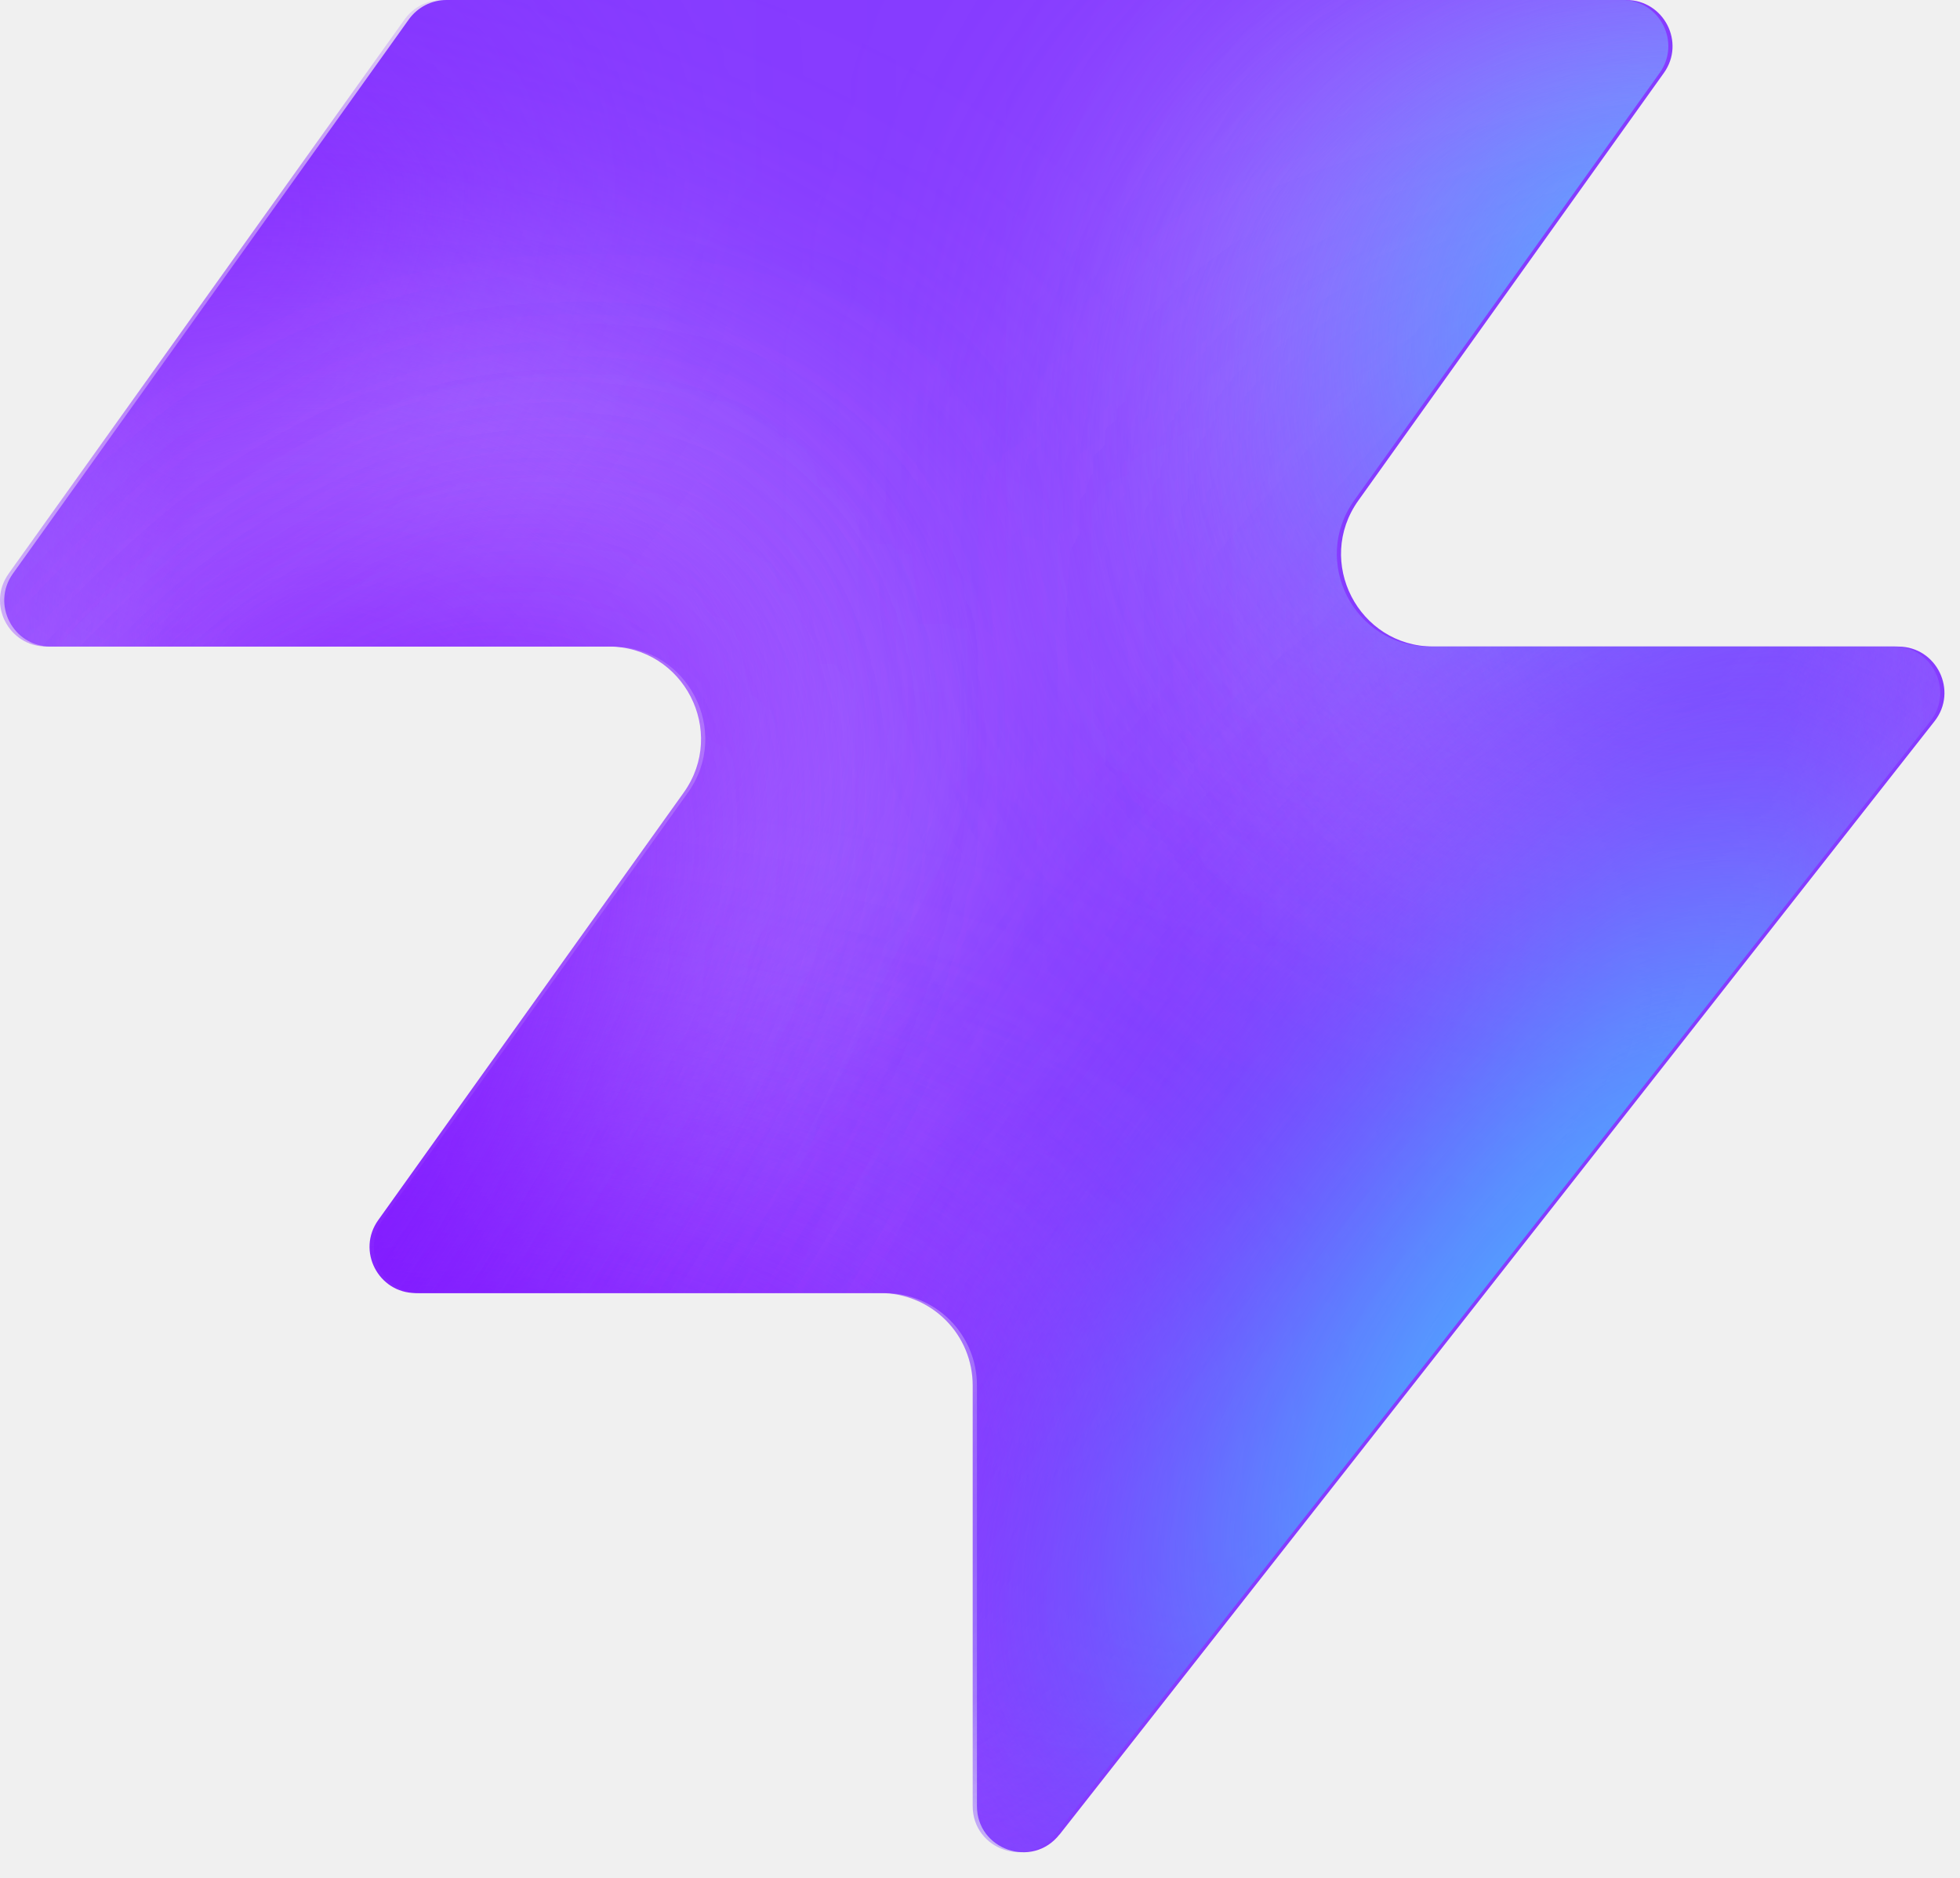
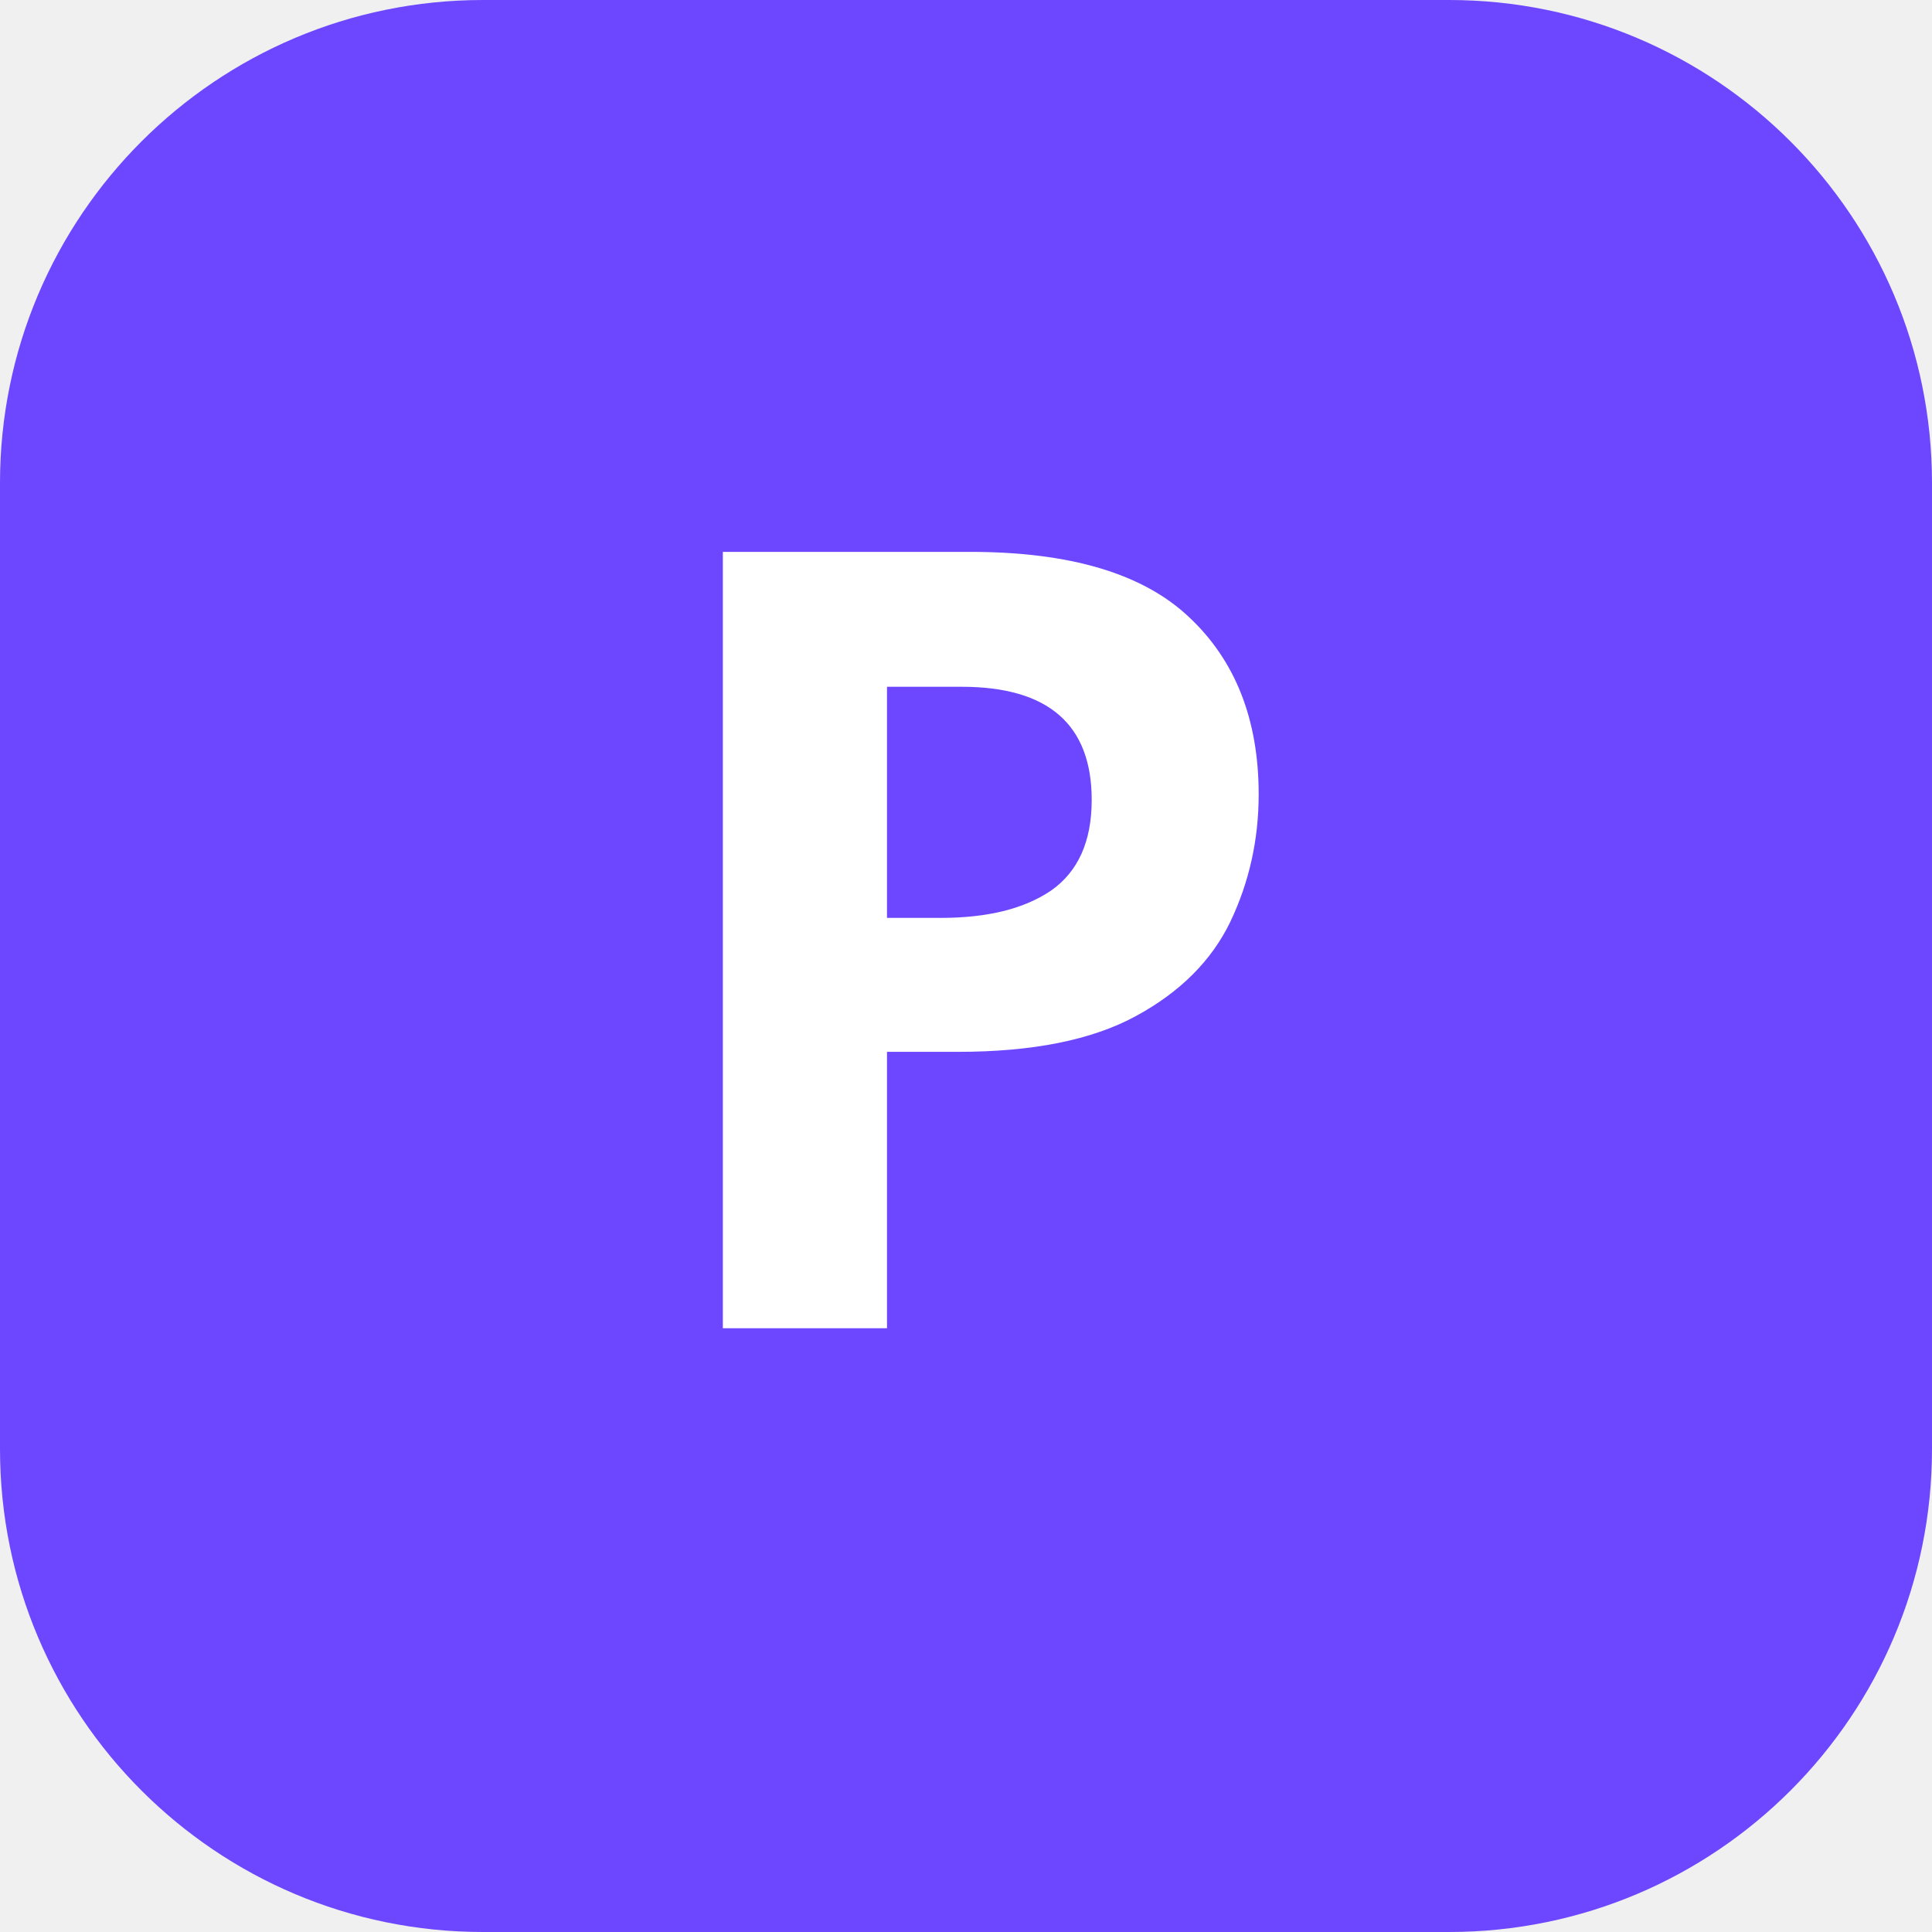
- <svg xmlns="http://www.w3.org/2000/svg" width="48" height="46" fill="none" viewBox="0 0 48 46">
-   <path fill="#863bff" d="M25.946 44.938c-.664.845-2.021.375-2.021-.698V33.937a2.26 2.26 0 0 0-2.262-2.262H10.287c-.92 0-1.456-1.04-.92-1.788l7.48-10.471c1.07-1.497 0-3.578-1.842-3.578H1.237c-.92 0-1.456-1.04-.92-1.788L10.013.474c.214-.297.556-.474.92-.474h28.894c.92 0 1.456 1.04.92 1.788l-7.48 10.471c-1.07 1.498 0 3.579 1.842 3.579h11.377c.943 0 1.473 1.088.89 1.83L25.947 44.94z" style="fill:#863bff;fill:color(display-p3 .525 .23 1);fill-opacity:1" />
-   <mask id="a" width="48" height="46" x="0" y="0" maskUnits="userSpaceOnUse" style="mask-type:alpha">
-     <path fill="#000" d="M25.842 44.938c-.664.844-2.021.375-2.021-.698V33.937a2.26 2.26 0 0 0-2.262-2.262H10.183c-.92 0-1.456-1.04-.92-1.788l7.48-10.471c1.07-1.498 0-3.579-1.842-3.579H1.133c-.92 0-1.456-1.04-.92-1.787L9.91.473c.214-.297.556-.474.92-.474h28.894c.92 0 1.456 1.04.92 1.788l-7.48 10.471c-1.07 1.498 0 3.578 1.842 3.578h11.377c.943 0 1.473 1.088.89 1.832L25.843 44.94z" style="fill:#000;fill-opacity:1" />
-   </mask>
-   <g mask="url(#a)">
-     <g filter="url(#b)">
-       <ellipse cx="5.508" cy="14.704" fill="#ede6ff" rx="5.508" ry="14.704" style="fill:#ede6ff;fill:color(display-p3 .927 .903 1);fill-opacity:1" transform="matrix(.00324 1 1 -.00324 -4.47 31.516)" />
-     </g>
-     <g filter="url(#c)">
-       <ellipse cx="10.399" cy="29.851" fill="#ede6ff" rx="10.399" ry="29.851" style="fill:#ede6ff;fill:color(display-p3 .927 .903 1);fill-opacity:1" transform="matrix(.00324 1 1 -.00324 -39.328 7.883)" />
-     </g>
-     <g filter="url(#d)">
-       <ellipse cx="5.508" cy="30.487" fill="#7e14ff" rx="5.508" ry="30.487" style="fill:#7e14ff;fill:color(display-p3 .492 .077 1);fill-opacity:1" transform="rotate(89.814 -25.913 -14.639)scale(1 -1)" />
-     </g>
-     <g filter="url(#e)">
-       <ellipse cx="5.508" cy="30.599" fill="#7e14ff" rx="5.508" ry="30.599" style="fill:#7e14ff;fill:color(display-p3 .492 .077 1);fill-opacity:1" transform="rotate(89.814 -32.644 -3.334)scale(1 -1)" />
-     </g>
-     <g filter="url(#f)">
-       <ellipse cx="5.508" cy="30.599" fill="#7e14ff" rx="5.508" ry="30.599" style="fill:#7e14ff;fill:color(display-p3 .492 .077 1);fill-opacity:1" transform="matrix(.00324 1 1 -.00324 -34.34 30.47)" />
-     </g>
-     <g filter="url(#g)">
-       <ellipse cx="14.072" cy="22.078" fill="#ede6ff" rx="14.072" ry="22.078" style="fill:#ede6ff;fill:color(display-p3 .927 .903 1);fill-opacity:1" transform="rotate(93.35 24.506 48.493)scale(-1 1)" />
-     </g>
-     <g filter="url(#h)">
-       <ellipse cx="3.47" cy="21.501" fill="#7e14ff" rx="3.47" ry="21.501" style="fill:#7e14ff;fill:color(display-p3 .492 .077 1);fill-opacity:1" transform="rotate(89.009 28.708 47.59)scale(-1 1)" />
-     </g>
-     <g filter="url(#i)">
-       <ellipse cx="3.47" cy="21.501" fill="#7e14ff" rx="3.47" ry="21.501" style="fill:#7e14ff;fill:color(display-p3 .492 .077 1);fill-opacity:1" transform="rotate(89.009 28.708 47.59)scale(-1 1)" />
-     </g>
-     <g filter="url(#j)">
-       <ellipse cx=".387" cy="8.972" fill="#7e14ff" rx="4.407" ry="29.108" style="fill:#7e14ff;fill:color(display-p3 .492 .077 1);fill-opacity:1" transform="rotate(39.51 .387 8.972)" />
-     </g>
-     <g filter="url(#k)">
-       <ellipse cx="47.523" cy="-6.092" fill="#7e14ff" rx="4.407" ry="29.108" style="fill:#7e14ff;fill:color(display-p3 .492 .077 1);fill-opacity:1" transform="rotate(37.892 47.523 -6.092)" />
-     </g>
-     <g filter="url(#l)">
-       <ellipse cx="41.412" cy="6.333" fill="#47bfff" rx="5.971" ry="9.665" style="fill:#47bfff;fill:color(display-p3 .28 .748 1);fill-opacity:1" transform="rotate(37.892 41.412 6.333)" />
-     </g>
-     <g filter="url(#m)">
-       <ellipse cx="-1.879" cy="38.332" fill="#7e14ff" rx="4.407" ry="29.108" style="fill:#7e14ff;fill:color(display-p3 .492 .077 1);fill-opacity:1" transform="rotate(37.892 -1.88 38.332)" />
-     </g>
-     <g filter="url(#n)">
-       <ellipse cx="-1.879" cy="38.332" fill="#7e14ff" rx="4.407" ry="29.108" style="fill:#7e14ff;fill:color(display-p3 .492 .077 1);fill-opacity:1" transform="rotate(37.892 -1.88 38.332)" />
-     </g>
-     <g filter="url(#o)">
-       <ellipse cx="35.651" cy="29.907" fill="#7e14ff" rx="4.407" ry="29.108" style="fill:#7e14ff;fill:color(display-p3 .492 .077 1);fill-opacity:1" transform="rotate(37.892 35.651 29.907)" />
-     </g>
-     <g filter="url(#p)">
-       <ellipse cx="38.418" cy="32.4" fill="#47bfff" rx="5.971" ry="15.297" style="fill:#47bfff;fill:color(display-p3 .28 .748 1);fill-opacity:1" transform="rotate(37.892 38.418 32.4)" />
-     </g>
-   </g>
-   <defs>
-     <filter id="b" width="60.045" height="41.654" x="-19.77" y="16.149" color-interpolation-filters="sRGB" filterUnits="userSpaceOnUse">
-       <feFlood flood-opacity="0" result="BackgroundImageFix" />
-       <feBlend in="SourceGraphic" in2="BackgroundImageFix" result="shape" />
-       <feGaussianBlur result="effect1_foregroundBlur_2002_17158" stdDeviation="7.659" />
-     </filter>
-     <filter id="c" width="90.34" height="51.437" x="-54.613" y="-7.533" color-interpolation-filters="sRGB" filterUnits="userSpaceOnUse">
-       <feFlood flood-opacity="0" result="BackgroundImageFix" />
-       <feBlend in="SourceGraphic" in2="BackgroundImageFix" result="shape" />
-       <feGaussianBlur result="effect1_foregroundBlur_2002_17158" stdDeviation="7.659" />
-     </filter>
-     <filter id="d" width="79.355" height="29.4" x="-49.64" y="2.03" color-interpolation-filters="sRGB" filterUnits="userSpaceOnUse">
-       <feFlood flood-opacity="0" result="BackgroundImageFix" />
-       <feBlend in="SourceGraphic" in2="BackgroundImageFix" result="shape" />
-       <feGaussianBlur result="effect1_foregroundBlur_2002_17158" stdDeviation="4.596" />
-     </filter>
-     <filter id="e" width="79.579" height="29.4" x="-45.045" y="20.029" color-interpolation-filters="sRGB" filterUnits="userSpaceOnUse">
-       <feFlood flood-opacity="0" result="BackgroundImageFix" />
-       <feBlend in="SourceGraphic" in2="BackgroundImageFix" result="shape" />
-       <feGaussianBlur result="effect1_foregroundBlur_2002_17158" stdDeviation="4.596" />
-     </filter>
-     <filter id="f" width="79.579" height="29.4" x="-43.513" y="21.178" color-interpolation-filters="sRGB" filterUnits="userSpaceOnUse">
-       <feFlood flood-opacity="0" result="BackgroundImageFix" />
-       <feBlend in="SourceGraphic" in2="BackgroundImageFix" result="shape" />
-       <feGaussianBlur result="effect1_foregroundBlur_2002_17158" stdDeviation="4.596" />
-     </filter>
-     <filter id="g" width="74.749" height="58.852" x="15.756" y="-17.901" color-interpolation-filters="sRGB" filterUnits="userSpaceOnUse">
-       <feFlood flood-opacity="0" result="BackgroundImageFix" />
-       <feBlend in="SourceGraphic" in2="BackgroundImageFix" result="shape" />
-       <feGaussianBlur result="effect1_foregroundBlur_2002_17158" stdDeviation="7.659" />
-     </filter>
-     <filter id="h" width="61.377" height="25.362" x="23.548" y="2.284" color-interpolation-filters="sRGB" filterUnits="userSpaceOnUse">
-       <feFlood flood-opacity="0" result="BackgroundImageFix" />
-       <feBlend in="SourceGraphic" in2="BackgroundImageFix" result="shape" />
-       <feGaussianBlur result="effect1_foregroundBlur_2002_17158" stdDeviation="4.596" />
-     </filter>
-     <filter id="i" width="61.377" height="25.362" x="23.548" y="2.284" color-interpolation-filters="sRGB" filterUnits="userSpaceOnUse">
-       <feFlood flood-opacity="0" result="BackgroundImageFix" />
-       <feBlend in="SourceGraphic" in2="BackgroundImageFix" result="shape" />
-       <feGaussianBlur result="effect1_foregroundBlur_2002_17158" stdDeviation="4.596" />
-     </filter>
-     <filter id="j" width="56.045" height="63.649" x="-27.636" y="-22.853" color-interpolation-filters="sRGB" filterUnits="userSpaceOnUse">
-       <feFlood flood-opacity="0" result="BackgroundImageFix" />
-       <feBlend in="SourceGraphic" in2="BackgroundImageFix" result="shape" />
-       <feGaussianBlur result="effect1_foregroundBlur_2002_17158" stdDeviation="4.596" />
-     </filter>
-     <filter id="k" width="54.814" height="64.646" x="20.116" y="-38.415" color-interpolation-filters="sRGB" filterUnits="userSpaceOnUse">
-       <feFlood flood-opacity="0" result="BackgroundImageFix" />
-       <feBlend in="SourceGraphic" in2="BackgroundImageFix" result="shape" />
-       <feGaussianBlur result="effect1_foregroundBlur_2002_17158" stdDeviation="4.596" />
-     </filter>
-     <filter id="l" width="33.541" height="35.313" x="24.641" y="-11.323" color-interpolation-filters="sRGB" filterUnits="userSpaceOnUse">
-       <feFlood flood-opacity="0" result="BackgroundImageFix" />
-       <feBlend in="SourceGraphic" in2="BackgroundImageFix" result="shape" />
-       <feGaussianBlur result="effect1_foregroundBlur_2002_17158" stdDeviation="4.596" />
-     </filter>
-     <filter id="m" width="54.814" height="64.646" x="-29.286" y="6.009" color-interpolation-filters="sRGB" filterUnits="userSpaceOnUse">
-       <feFlood flood-opacity="0" result="BackgroundImageFix" />
-       <feBlend in="SourceGraphic" in2="BackgroundImageFix" result="shape" />
-       <feGaussianBlur result="effect1_foregroundBlur_2002_17158" stdDeviation="4.596" />
-     </filter>
-     <filter id="n" width="54.814" height="64.646" x="-29.286" y="6.009" color-interpolation-filters="sRGB" filterUnits="userSpaceOnUse">
-       <feFlood flood-opacity="0" result="BackgroundImageFix" />
-       <feBlend in="SourceGraphic" in2="BackgroundImageFix" result="shape" />
-       <feGaussianBlur result="effect1_foregroundBlur_2002_17158" stdDeviation="4.596" />
-     </filter>
-     <filter id="o" width="54.814" height="64.646" x="8.244" y="-2.416" color-interpolation-filters="sRGB" filterUnits="userSpaceOnUse">
-       <feFlood flood-opacity="0" result="BackgroundImageFix" />
-       <feBlend in="SourceGraphic" in2="BackgroundImageFix" result="shape" />
-       <feGaussianBlur result="effect1_foregroundBlur_2002_17158" stdDeviation="4.596" />
-     </filter>
-     <filter id="p" width="39.409" height="43.623" x="18.713" y="10.588" color-interpolation-filters="sRGB" filterUnits="userSpaceOnUse">
-       <feFlood flood-opacity="0" result="BackgroundImageFix" />
-       <feBlend in="SourceGraphic" in2="BackgroundImageFix" result="shape" />
-       <feGaussianBlur result="effect1_foregroundBlur_2002_17158" stdDeviation="4.596" />
-     </filter>
-   </defs>
+ <svg xmlns="http://www.w3.org/2000/svg" viewBox="0 0 32 32">
+   <rect width="32" height="32" rx="8" fill="#6C47FF" />
+   <text x="16" y="22" font-family="system-ui" font-size="18" font-weight="700" fill="white" text-anchor="middle">P</text>
</svg>
